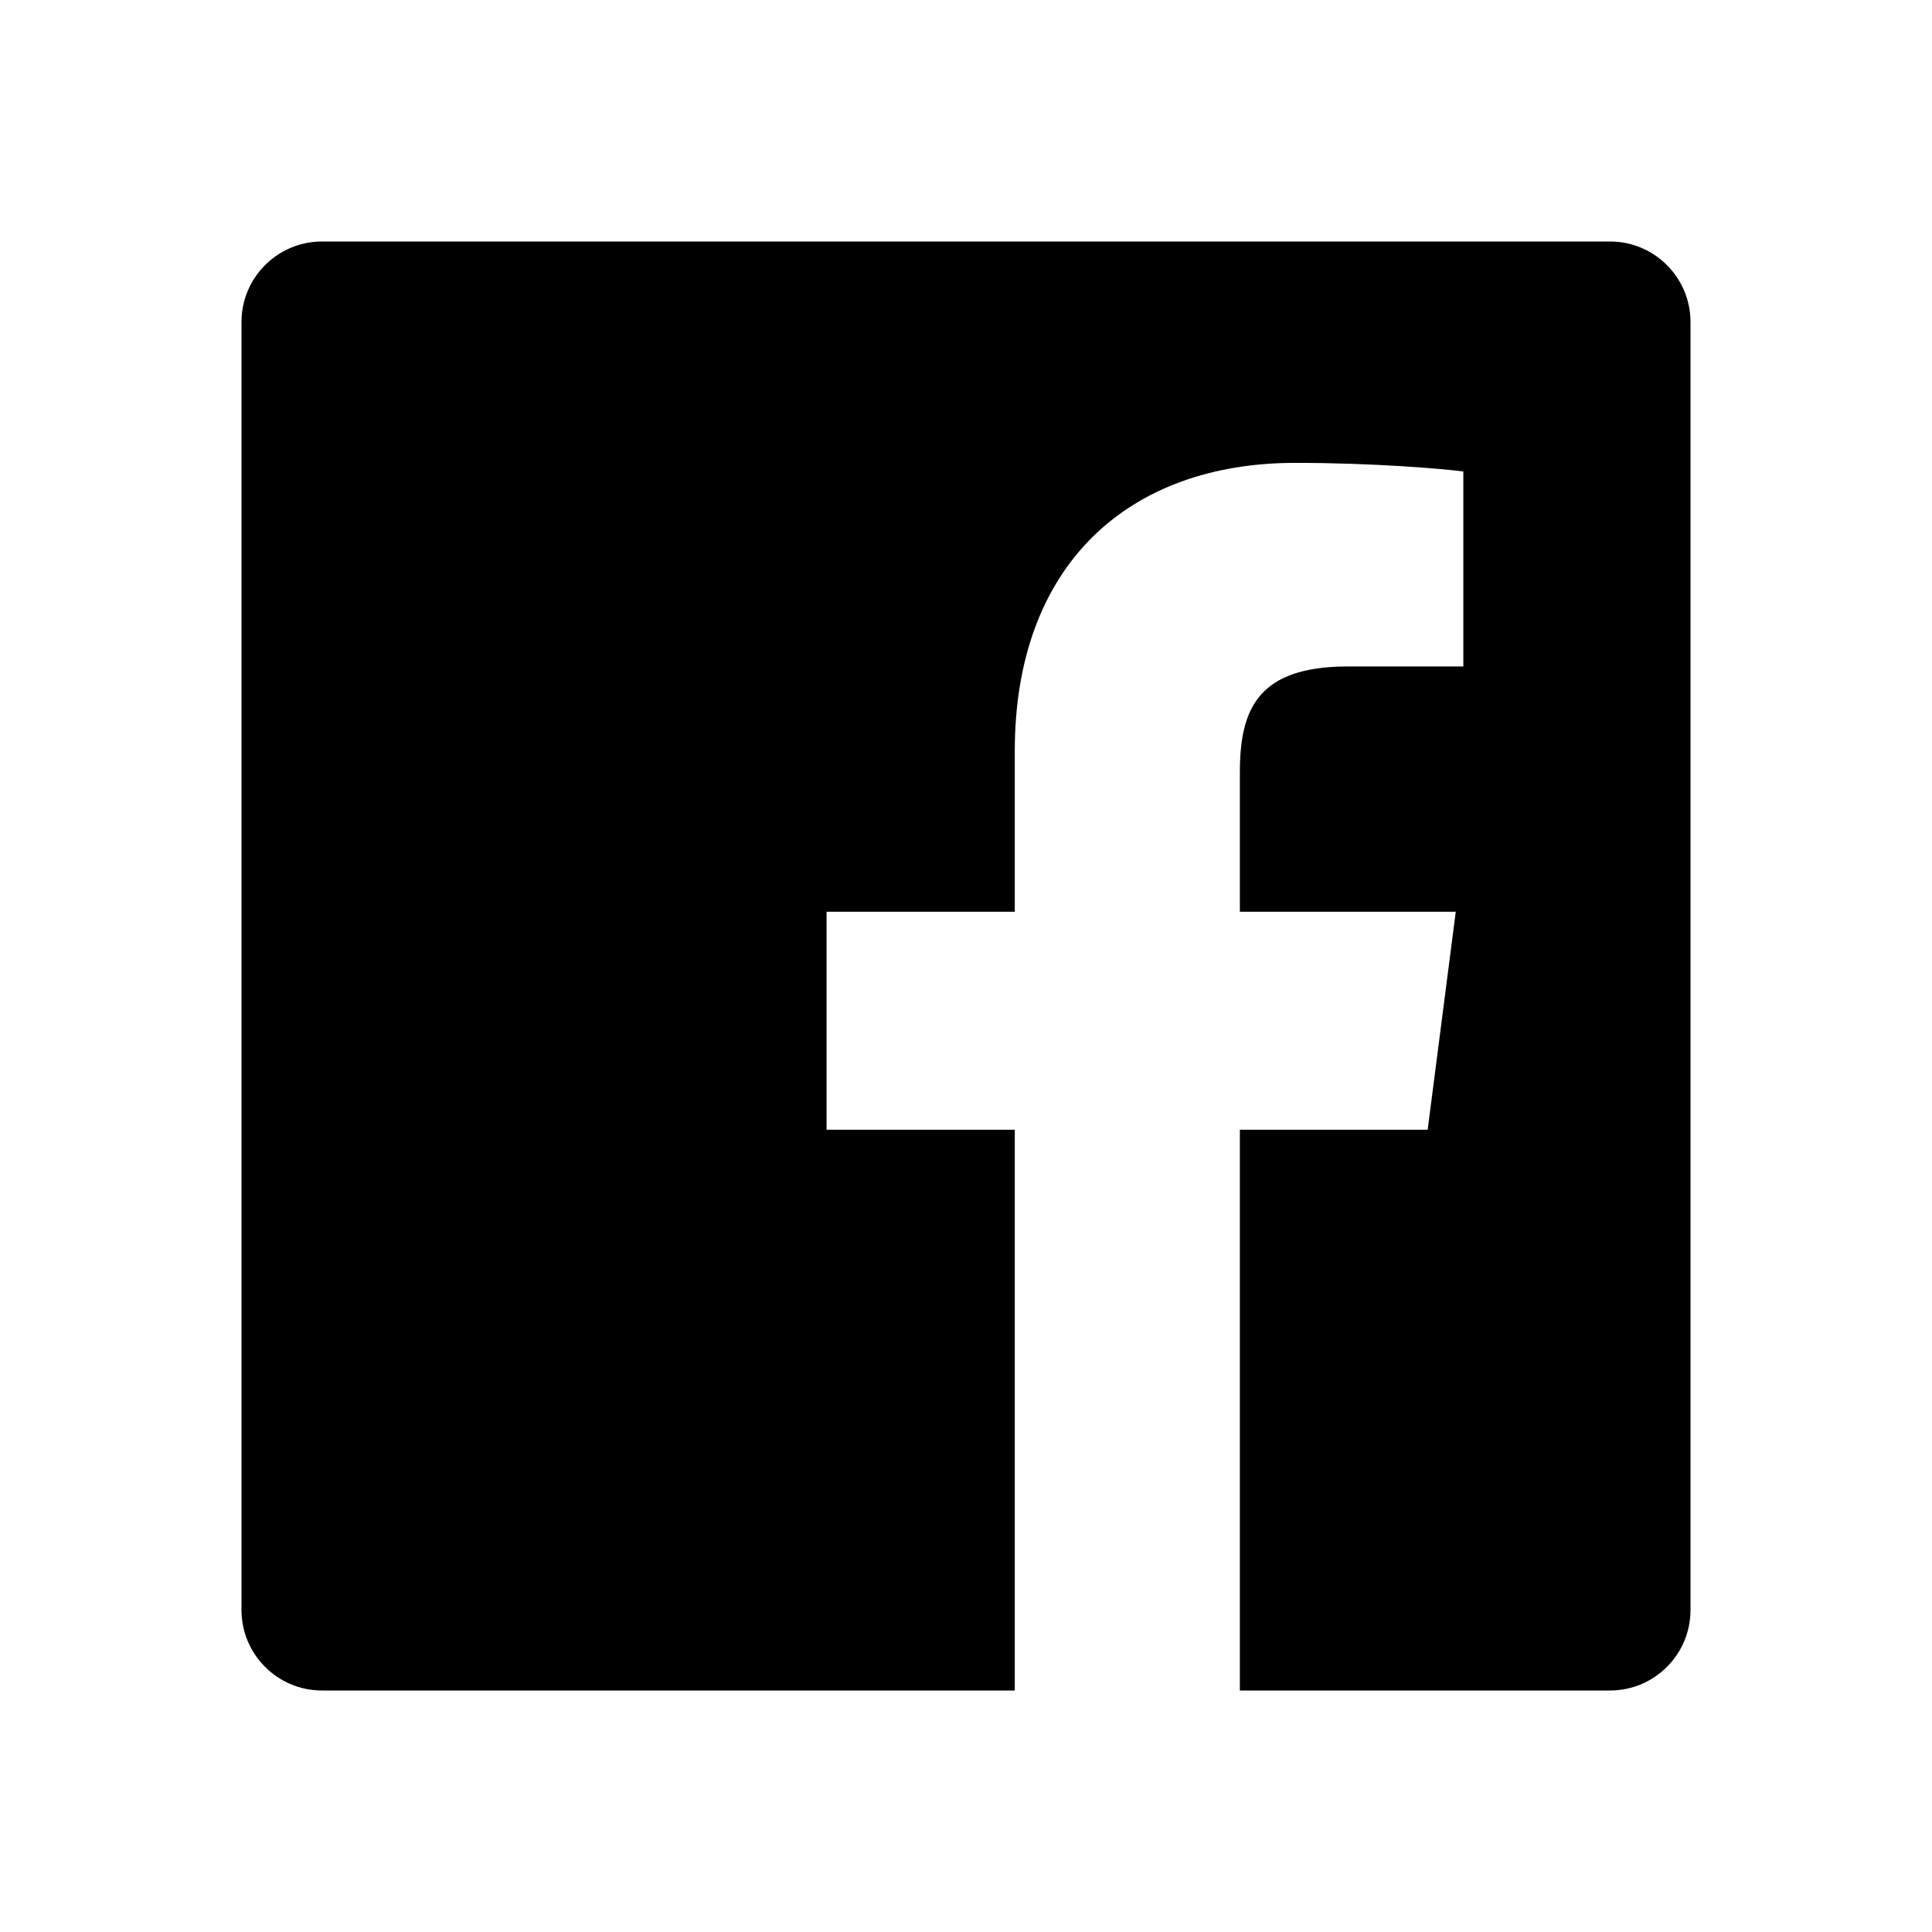
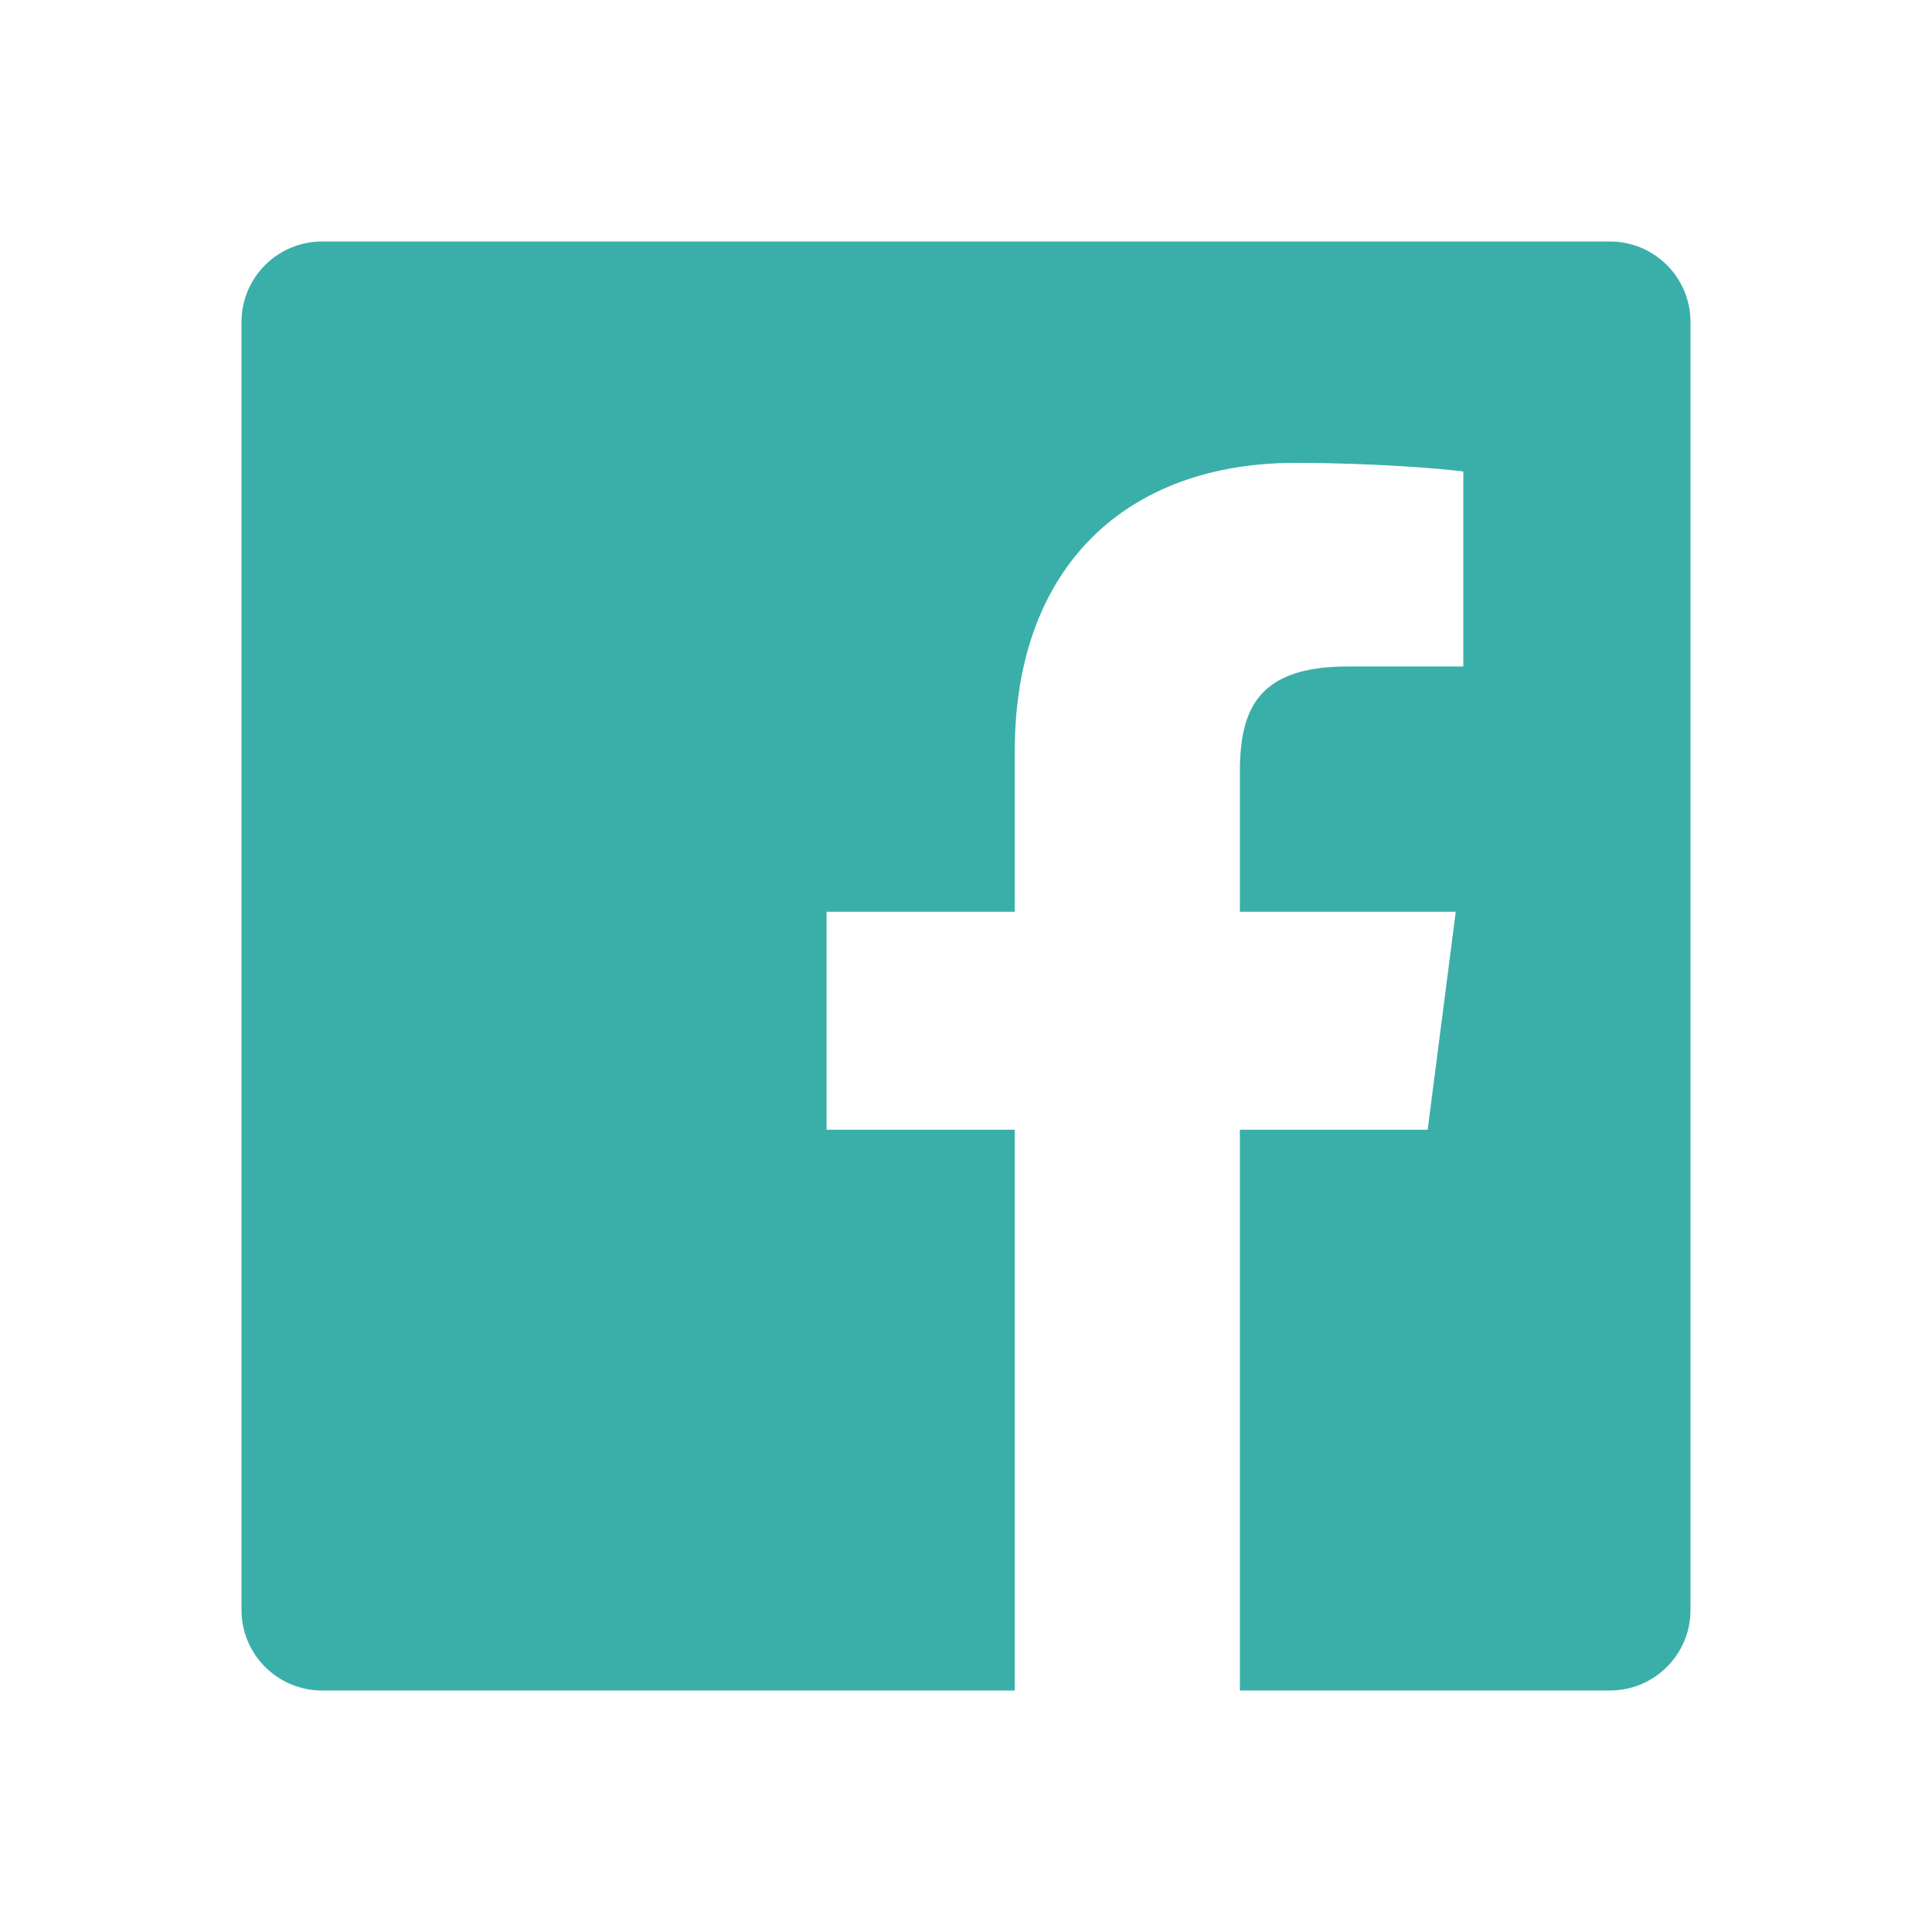
- <svg xmlns="http://www.w3.org/2000/svg" viewBox="0 0 24 24" fill="currentColor">
+ <svg xmlns="http://www.w3.org/2000/svg" viewBox="0 0 24 24" fill="#3aafa9">
  <path d="M15.402 21V14.034H17.735L18.084 11.326H15.402V9.598C15.402 8.814 15.62 8.279 16.744 8.279L18.178 8.279V5.857C17.93 5.824 17.079 5.75 16.089 5.75C14.021 5.75 12.606 7.012 12.606 9.33V11.326H10.268V14.034H12.606V21H4C3.448 21 3 20.552 3 20V4C3 3.448 3.448 3 4 3H20C20.552 3 21 3.448 21 4V20C21 20.552 20.552 21 20 21H15.402Z" />
</svg>
